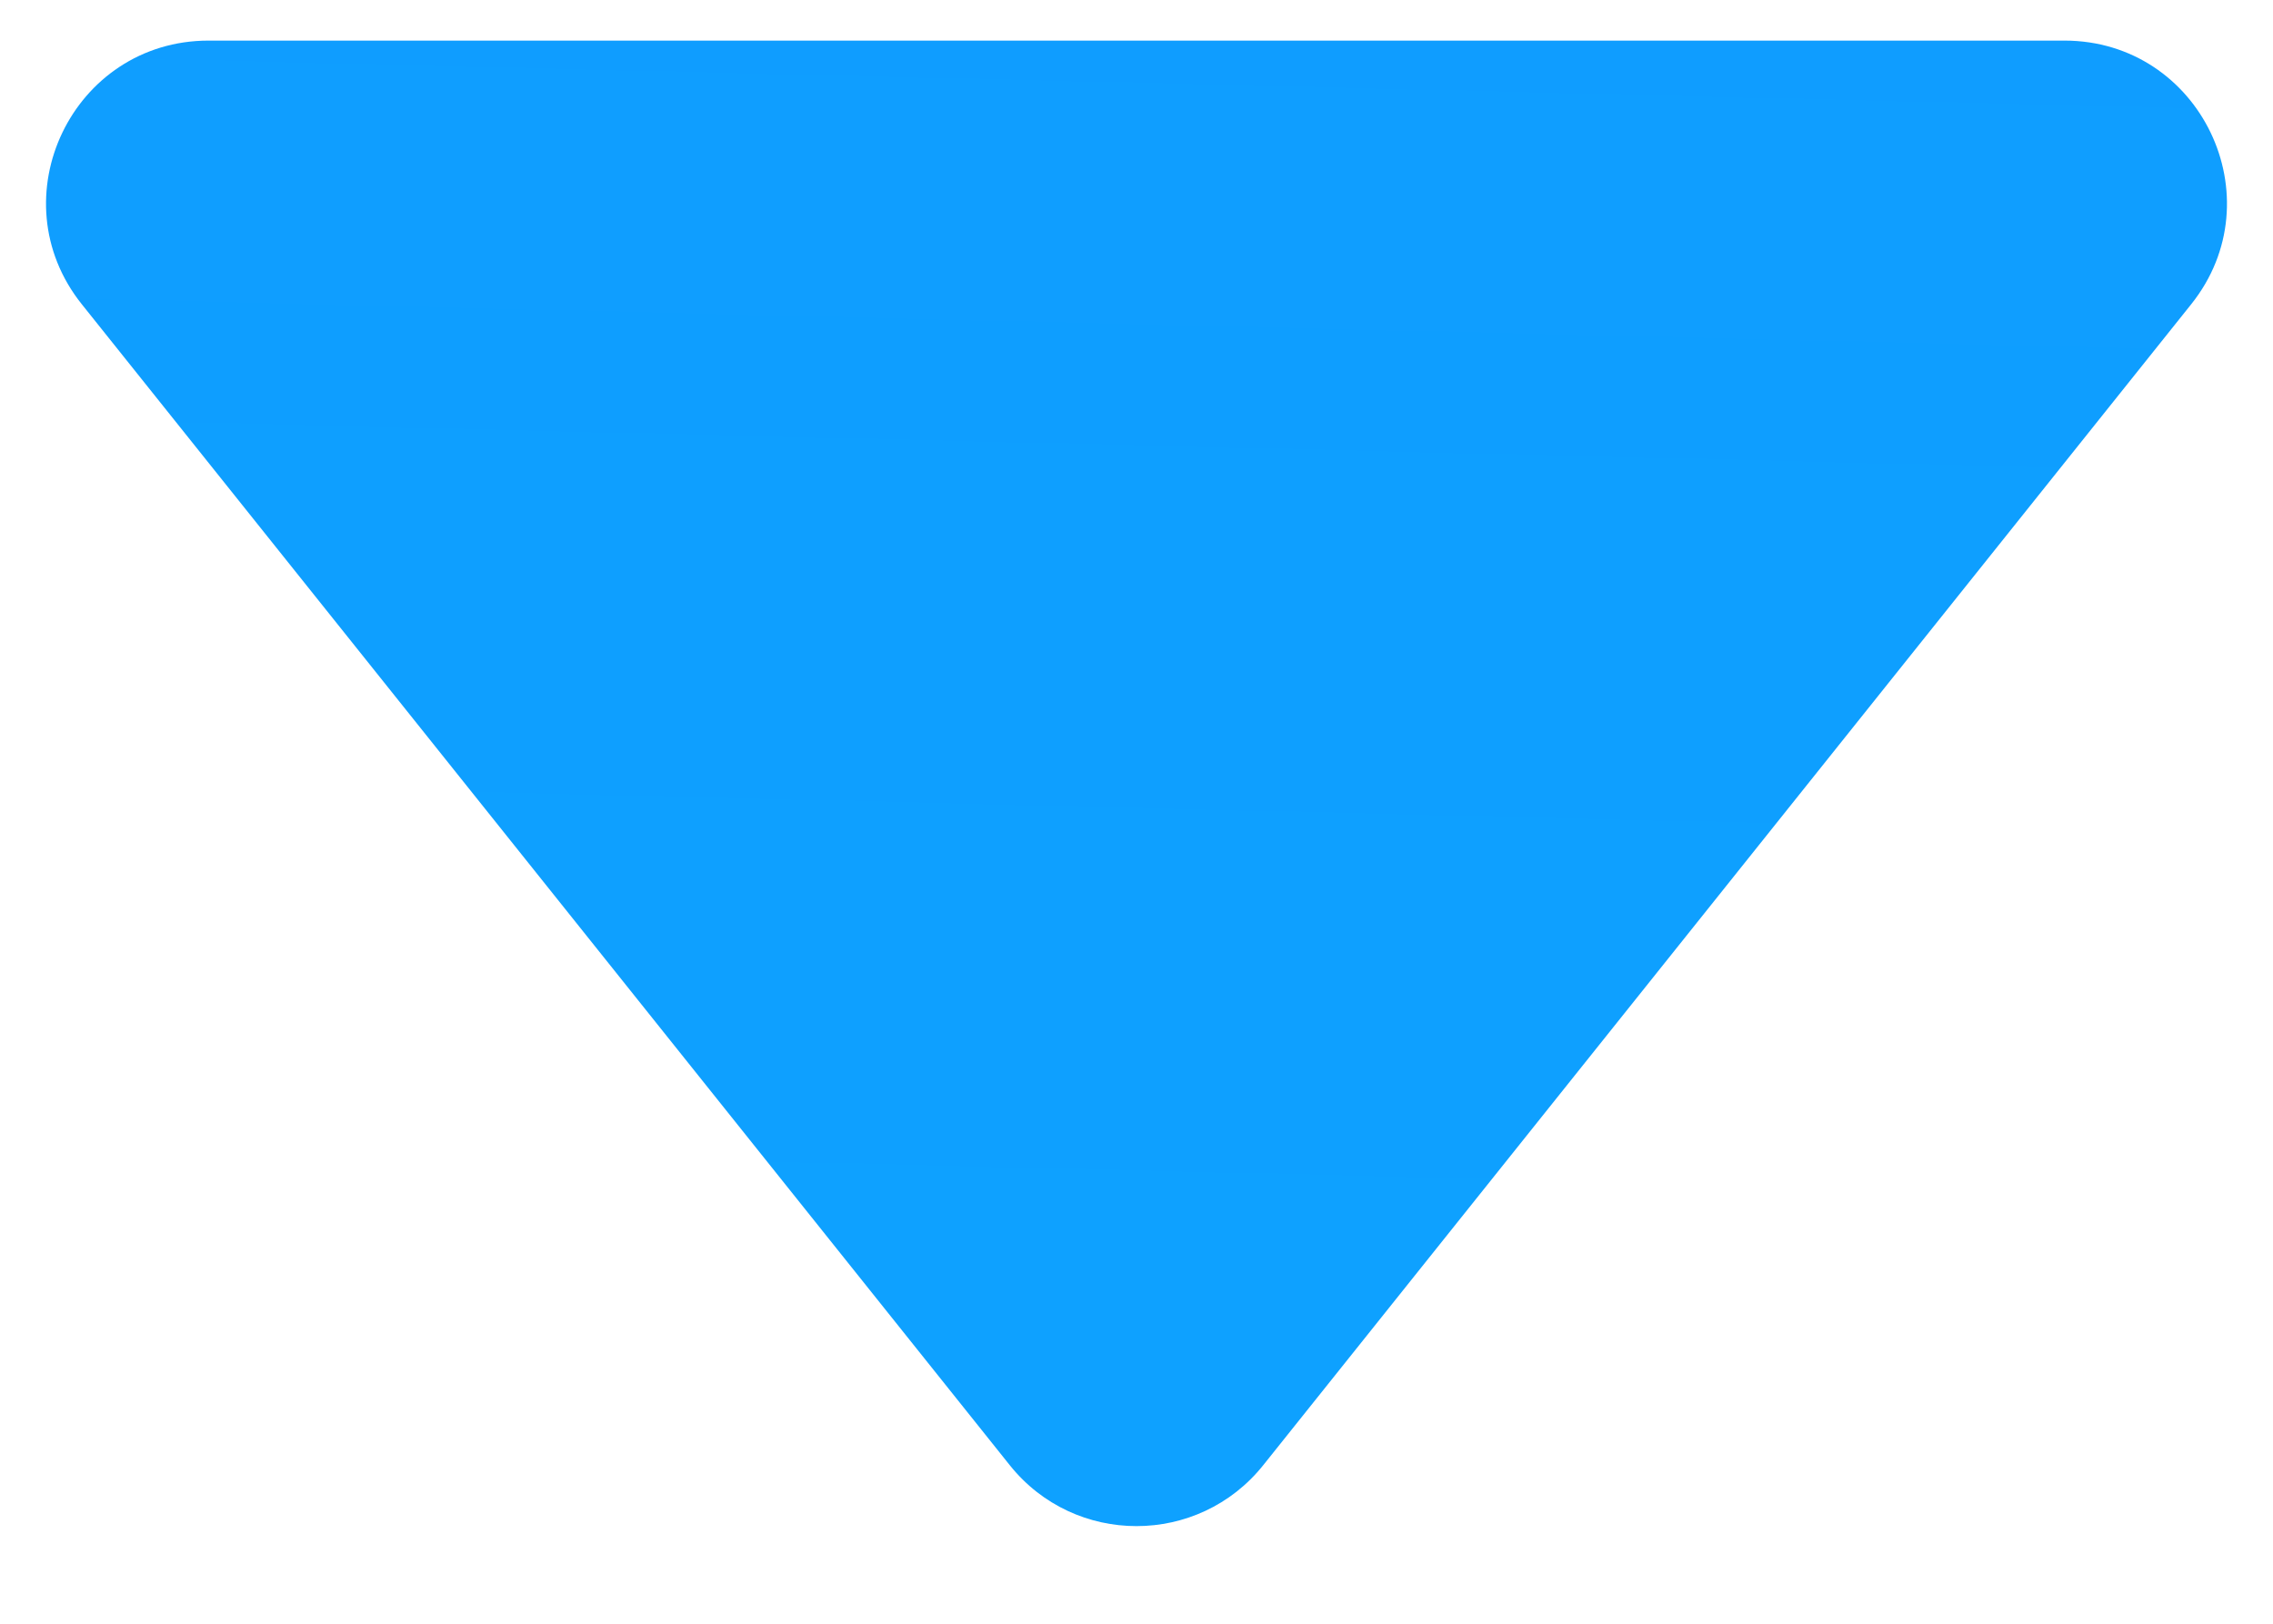
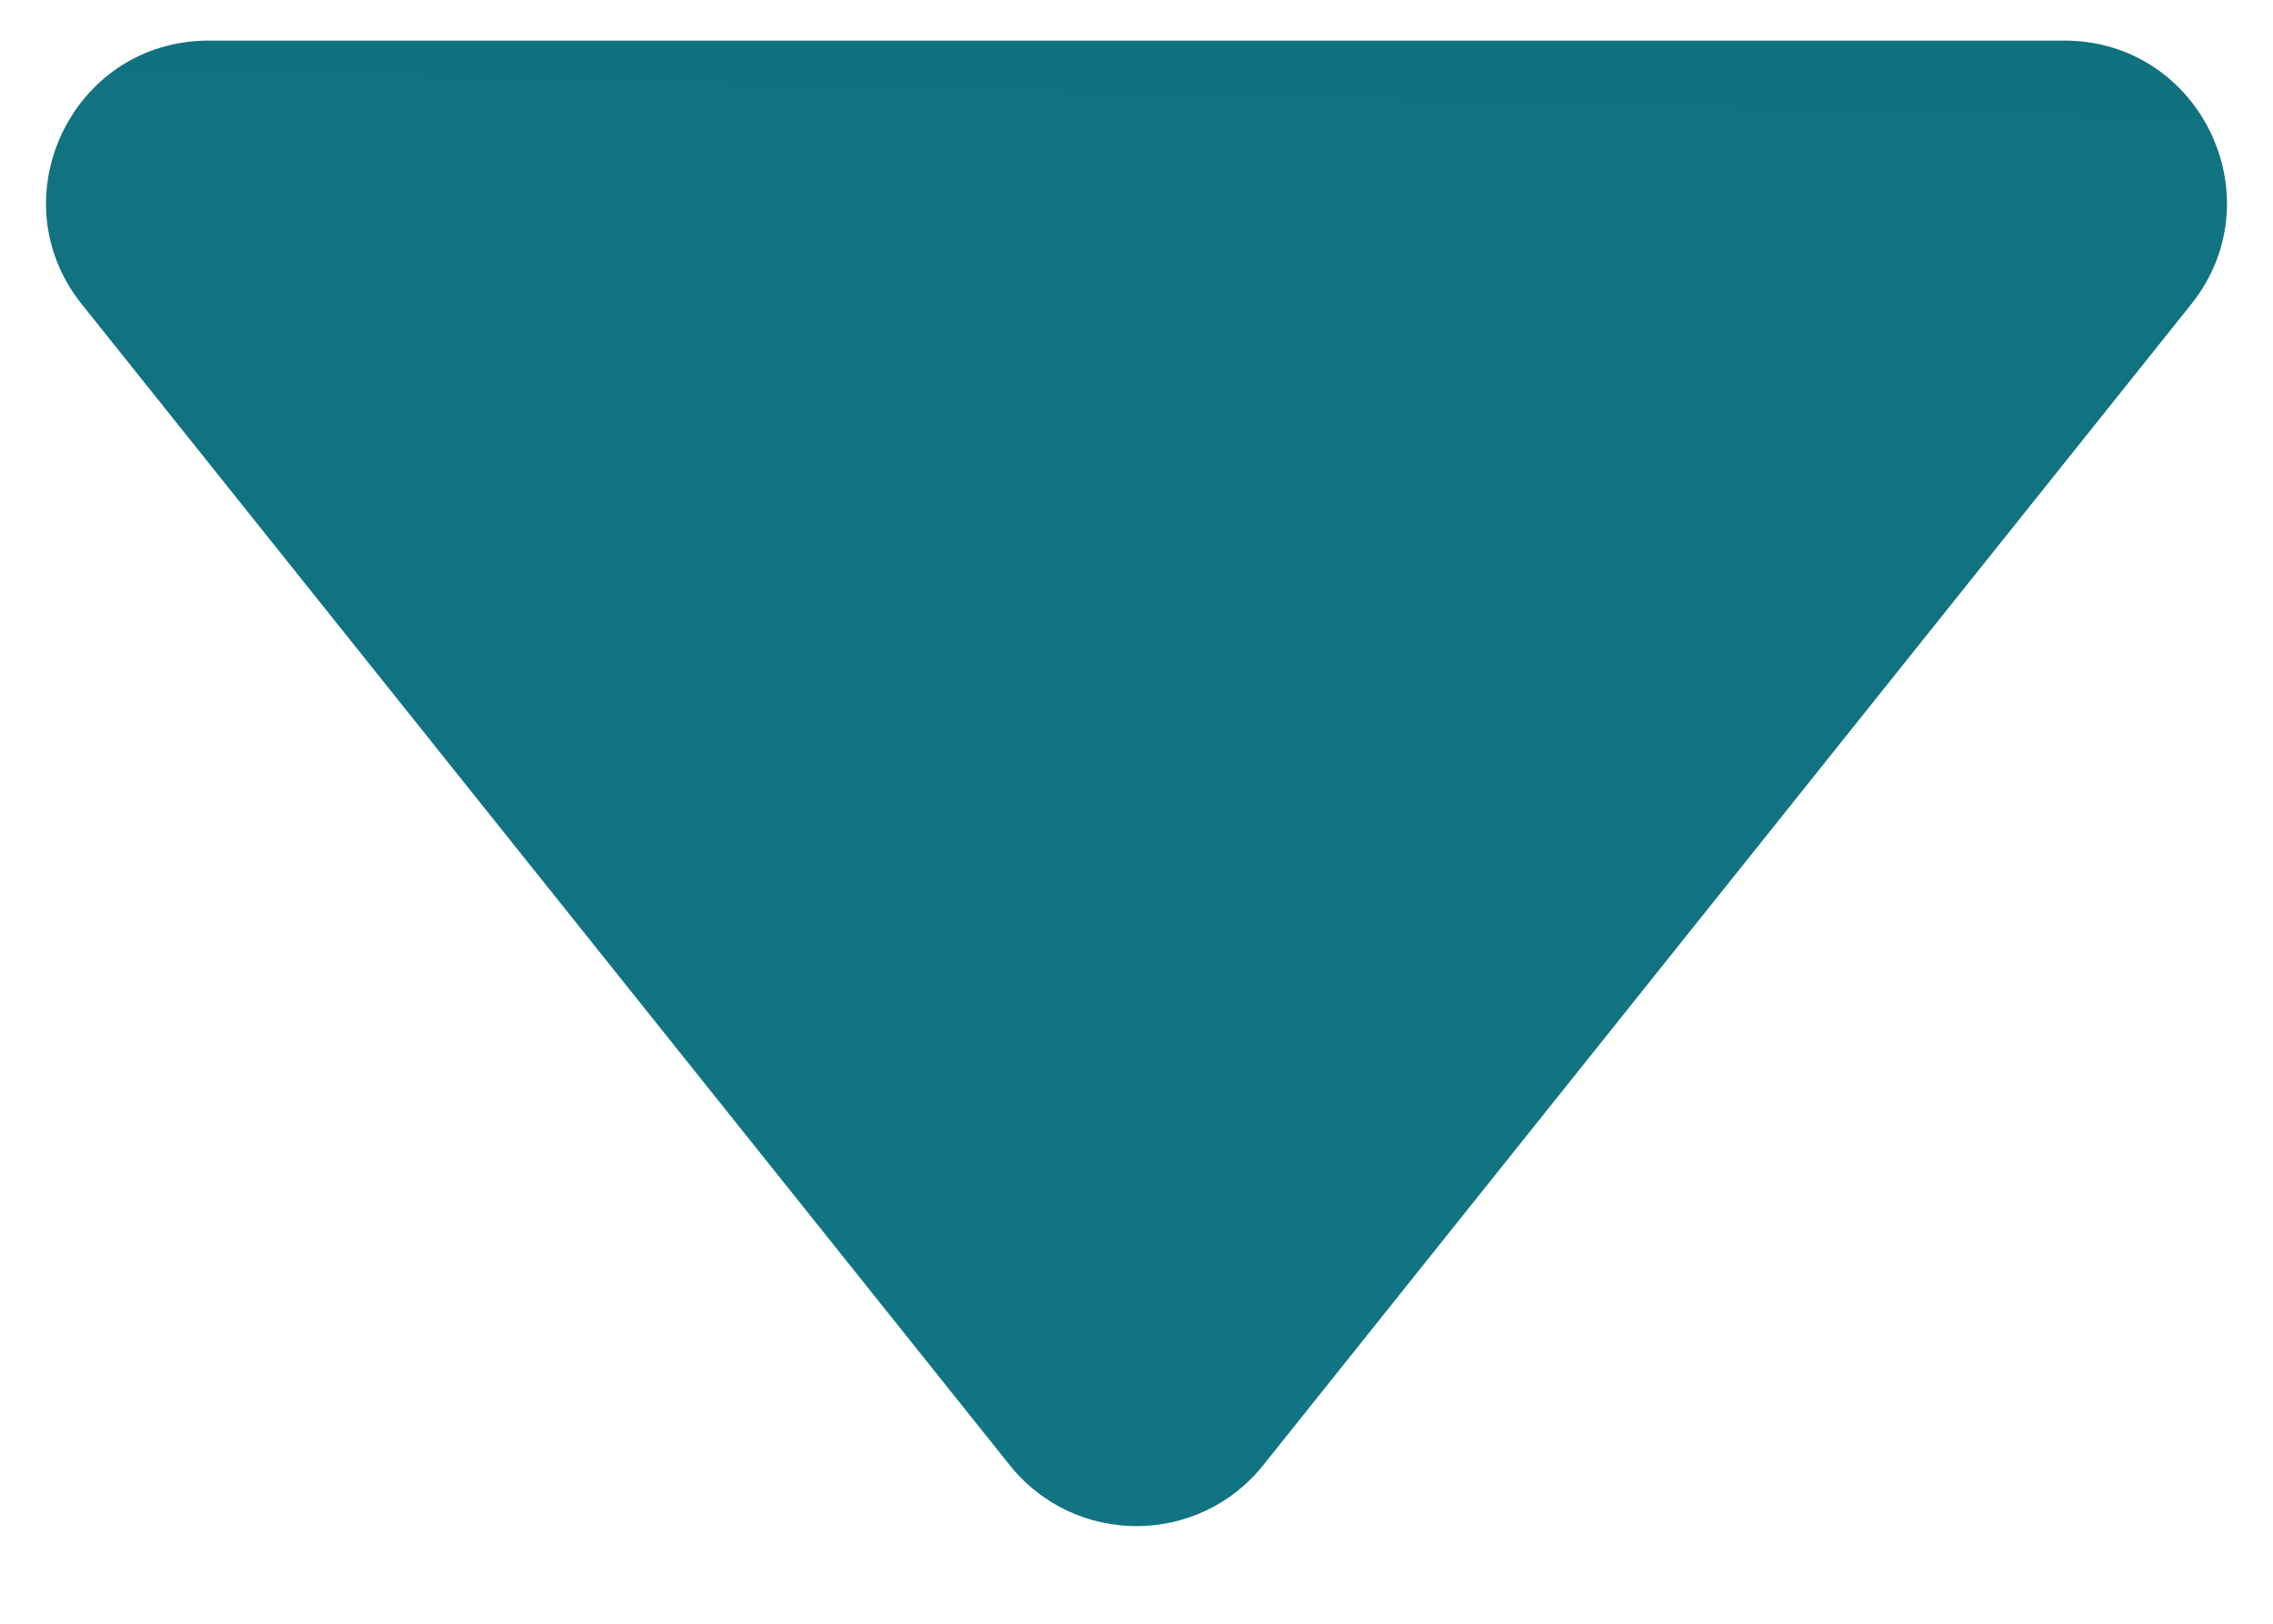
<svg xmlns="http://www.w3.org/2000/svg" width="14" height="10" viewBox="0 0 14 10" fill="none">
  <path id="Polygon 2" d="M6.219 9.023C6.619 9.524 7.381 9.524 7.781 9.023L13.496 1.874C14.019 1.22 13.553 0.25 12.715 0.25H1.285C0.447 0.25 -0.019 1.22 0.504 1.874L6.219 9.023Z" fill="url(#paint0_linear_141_1550)" />
  <defs>
    <linearGradient id="paint0_linear_141_1550" x1="14.02" y1="-147.771" x2="6.629" y2="157.523" gradientUnits="userSpaceOnUse">
-       <stop stop-color="#1E63FF" />
-       <stop offset="0.17" stop-color="#187CFF" />
-       <stop offset="0.38" stop-color="#128FFF" />
-       <stop offset="0.57" stop-color="#0CA9FF" />
-       <stop offset="0.81" stop-color="#06C2FF" />
-       <stop offset="1" stop-color="#00DBFF" />
+       <stop stop-color="#0B4A52" />
+       <stop offset="0.17" stop-color="#0E5A64" />
+       <stop offset="0.38" stop-color="#106B76" />
+       <stop offset="0.57" stop-color="#127887" />
+       <stop offset="0.81" stop-color="#158593" />
+       <stop offset="1" stop-color="#17929F" />
    </linearGradient>
  </defs>
</svg>
